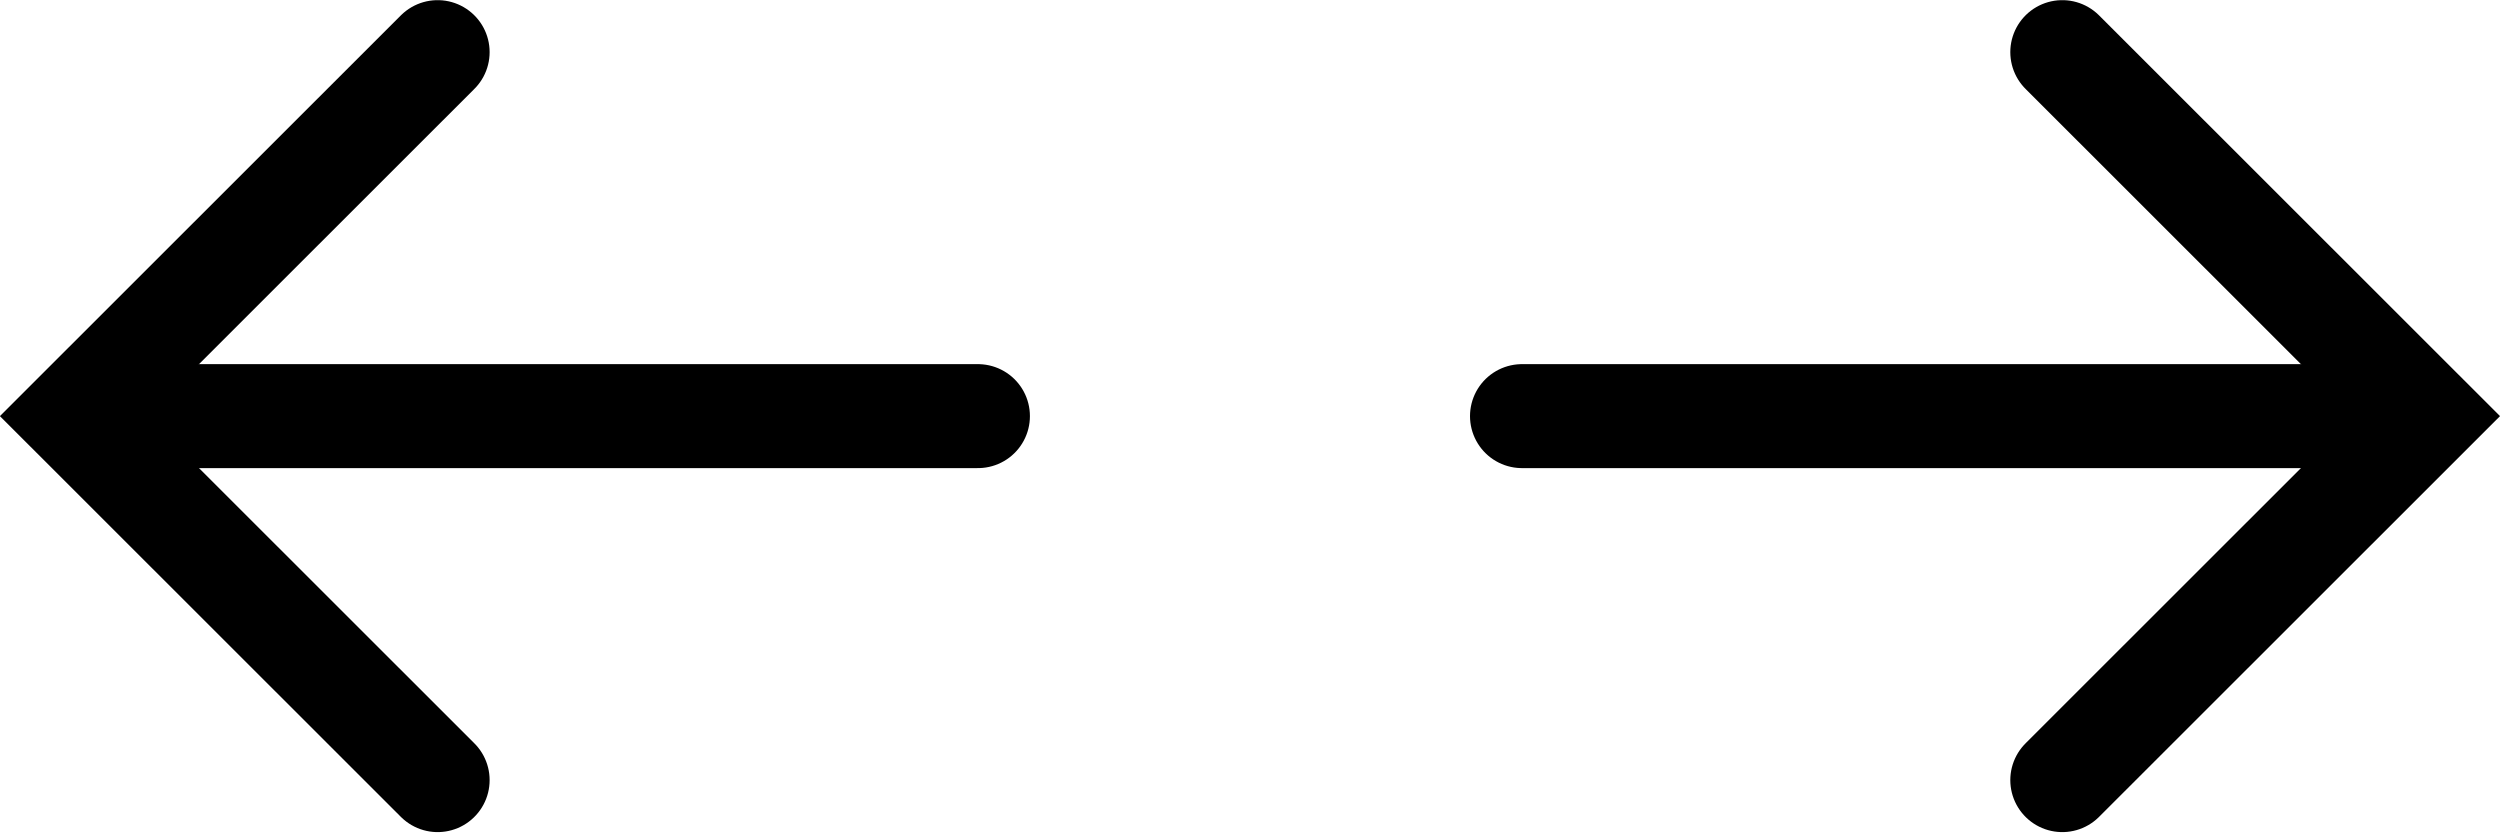
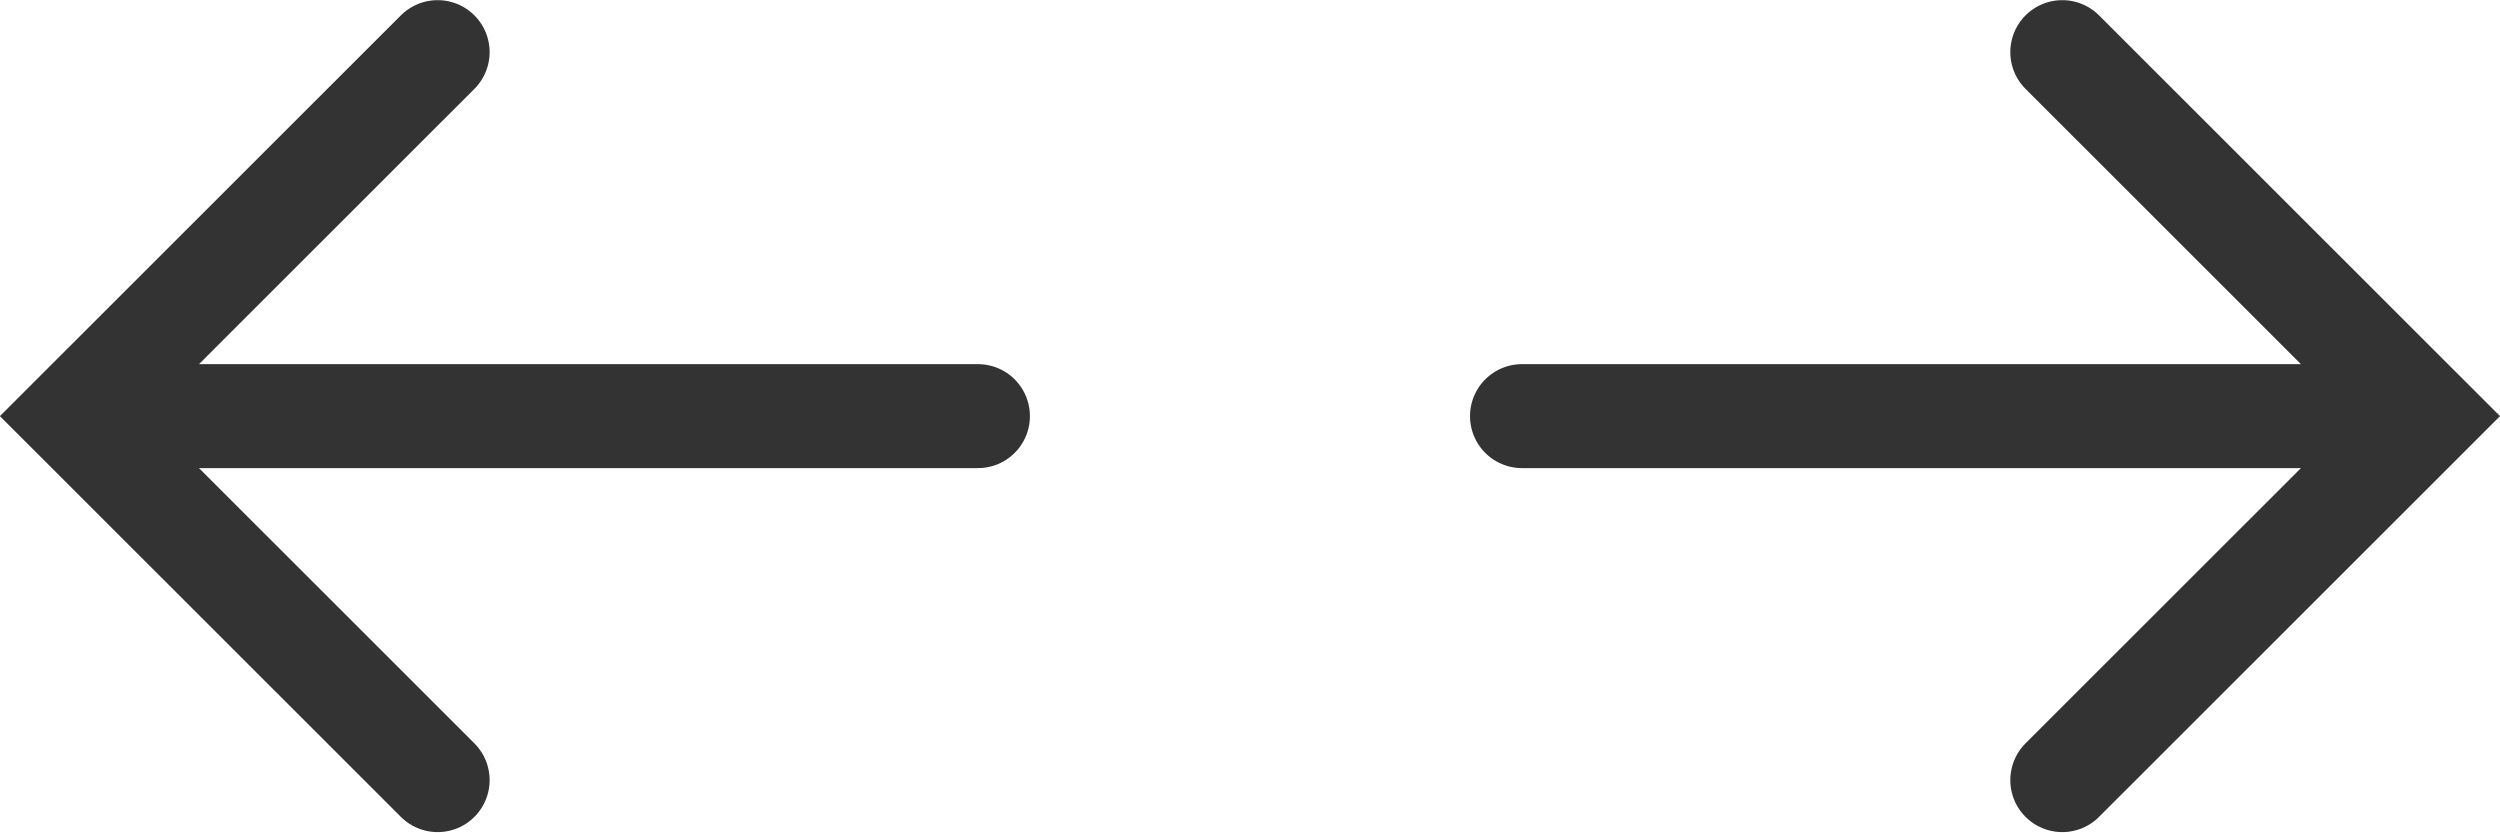
<svg xmlns="http://www.w3.org/2000/svg" width="48.074" height="16" viewBox="0 0 12.72 4.233" version="1.1" id="svg5">
  <defs id="defs2" />
  <g id="layer1" transform="translate(1.005612)">
    <g id="g2606" transform="matrix(-1,0,0,1,3.229086,0)">
-       <path style="fill:none;stroke:#000000;stroke-width:0.529;stroke-linecap:round;stroke-linejoin:miter;stroke-miterlimit:4;stroke-dasharray:none;stroke-opacity:1" d="M -0.741,2.117 3.44,2.117" id="path857" />
-       <path style="fill:none;stroke:#000000;stroke-width:0.529;stroke-linecap:round;stroke-linejoin:miter;stroke-miterlimit:4;stroke-dasharray:none;stroke-opacity:1" d="M 2.008,0.265 3.861,2.117 2.008,3.969" id="path1592" />
+       <path style="fill:none;stroke:#333333;stroke-width:0.529;stroke-linecap:round;stroke-linejoin:miter;stroke-miterlimit:4;stroke-dasharray:none;stroke-opacity:1" d="M -0.741,2.117 3.44,2.117" id="path857" />
+       <path style="fill:none;stroke:#333333;stroke-width:0.529;stroke-linecap:round;stroke-linejoin:miter;stroke-miterlimit:4;stroke-dasharray:none;stroke-opacity:1" d="M 2.008,0.265 3.861,2.117 2.008,3.969" id="path1592" />
    </g>
    <g id="g2612" transform="translate(7.479289)">
-       <path style="fill:none;stroke:#000000;stroke-width:0.529;stroke-linecap:round;stroke-linejoin:miter;stroke-miterlimit:4;stroke-dasharray:none;stroke-opacity:1" d="M -0.741,2.117 3.44,2.117" id="path2608" />
-       <path style="fill:none;stroke:#000000;stroke-width:0.529;stroke-linecap:round;stroke-linejoin:miter;stroke-miterlimit:4;stroke-dasharray:none;stroke-opacity:1" d="M 2.008,0.265 3.861,2.117 2.008,3.969" id="path2610" />
+       <path style="fill:none;stroke:#333333;stroke-width:0.529;stroke-linecap:round;stroke-linejoin:miter;stroke-miterlimit:4;stroke-dasharray:none;stroke-opacity:1" d="M -0.741,2.117 3.44,2.117" id="path2608" />
+       <path style="fill:none;stroke:#333333;stroke-width:0.529;stroke-linecap:round;stroke-linejoin:miter;stroke-miterlimit:4;stroke-dasharray:none;stroke-opacity:1" d="M 2.008,0.265 3.861,2.117 2.008,3.969" id="path2610" />
    </g>
  </g>
</svg>
